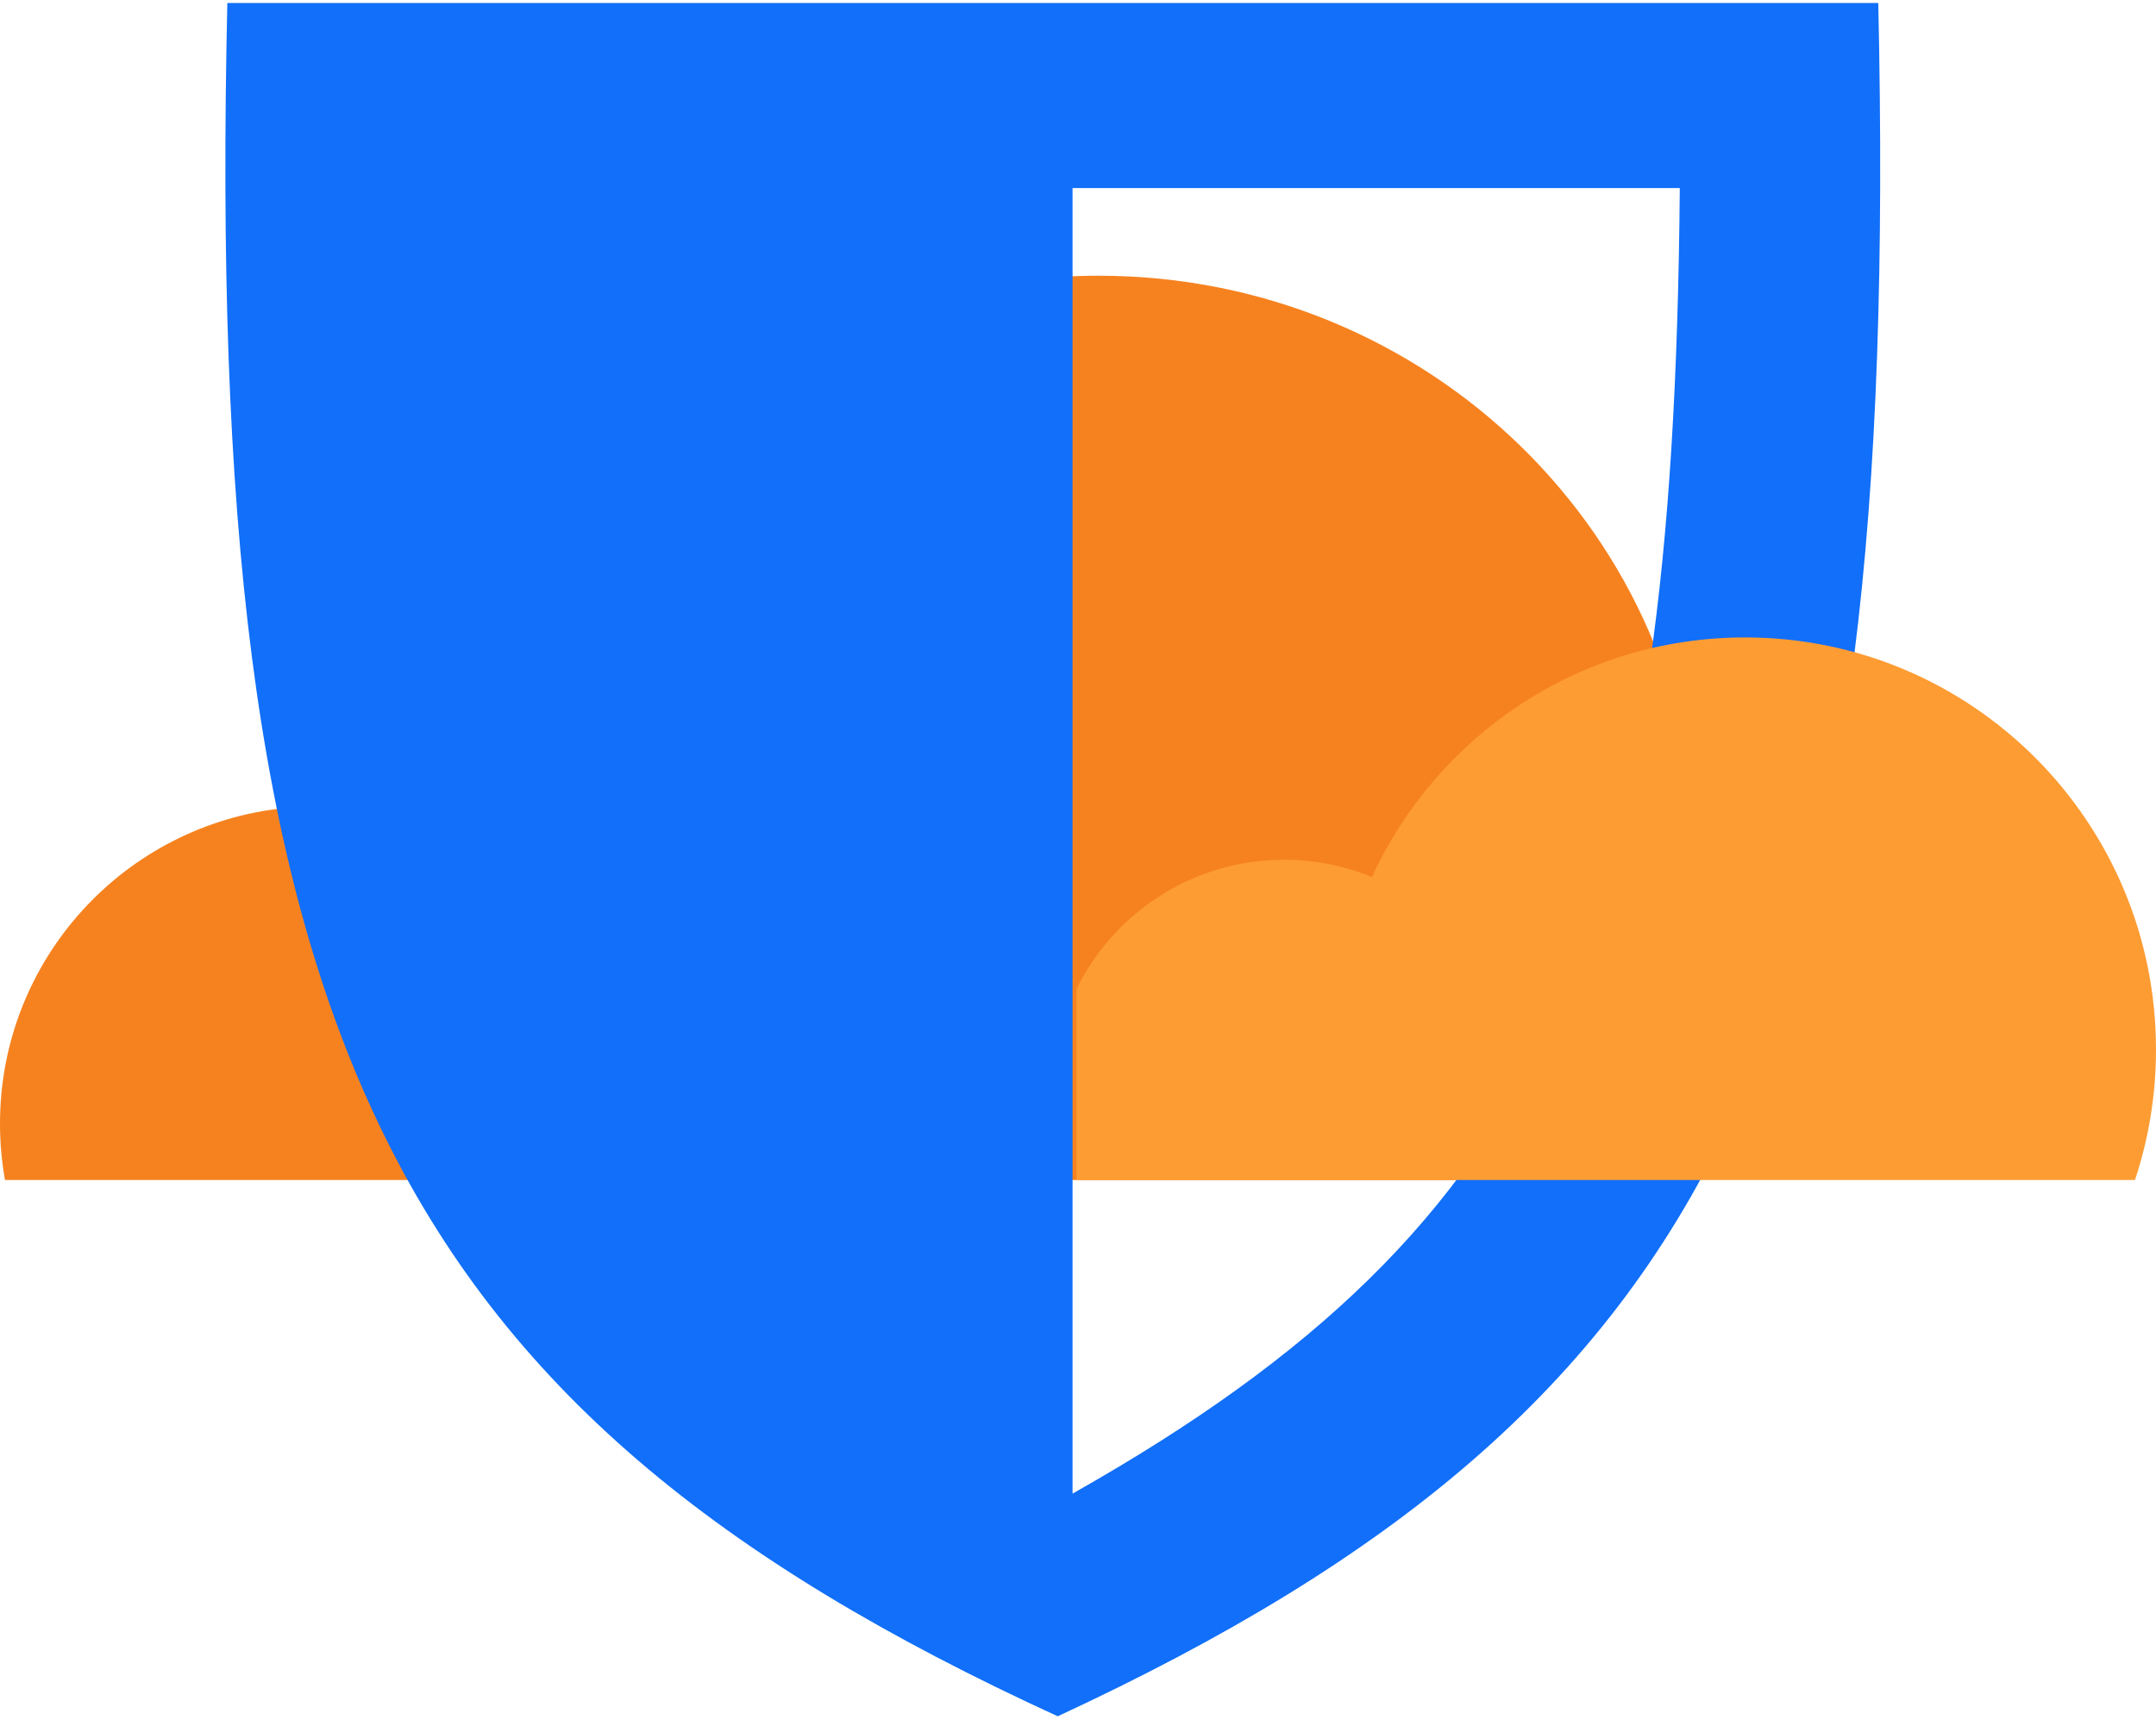
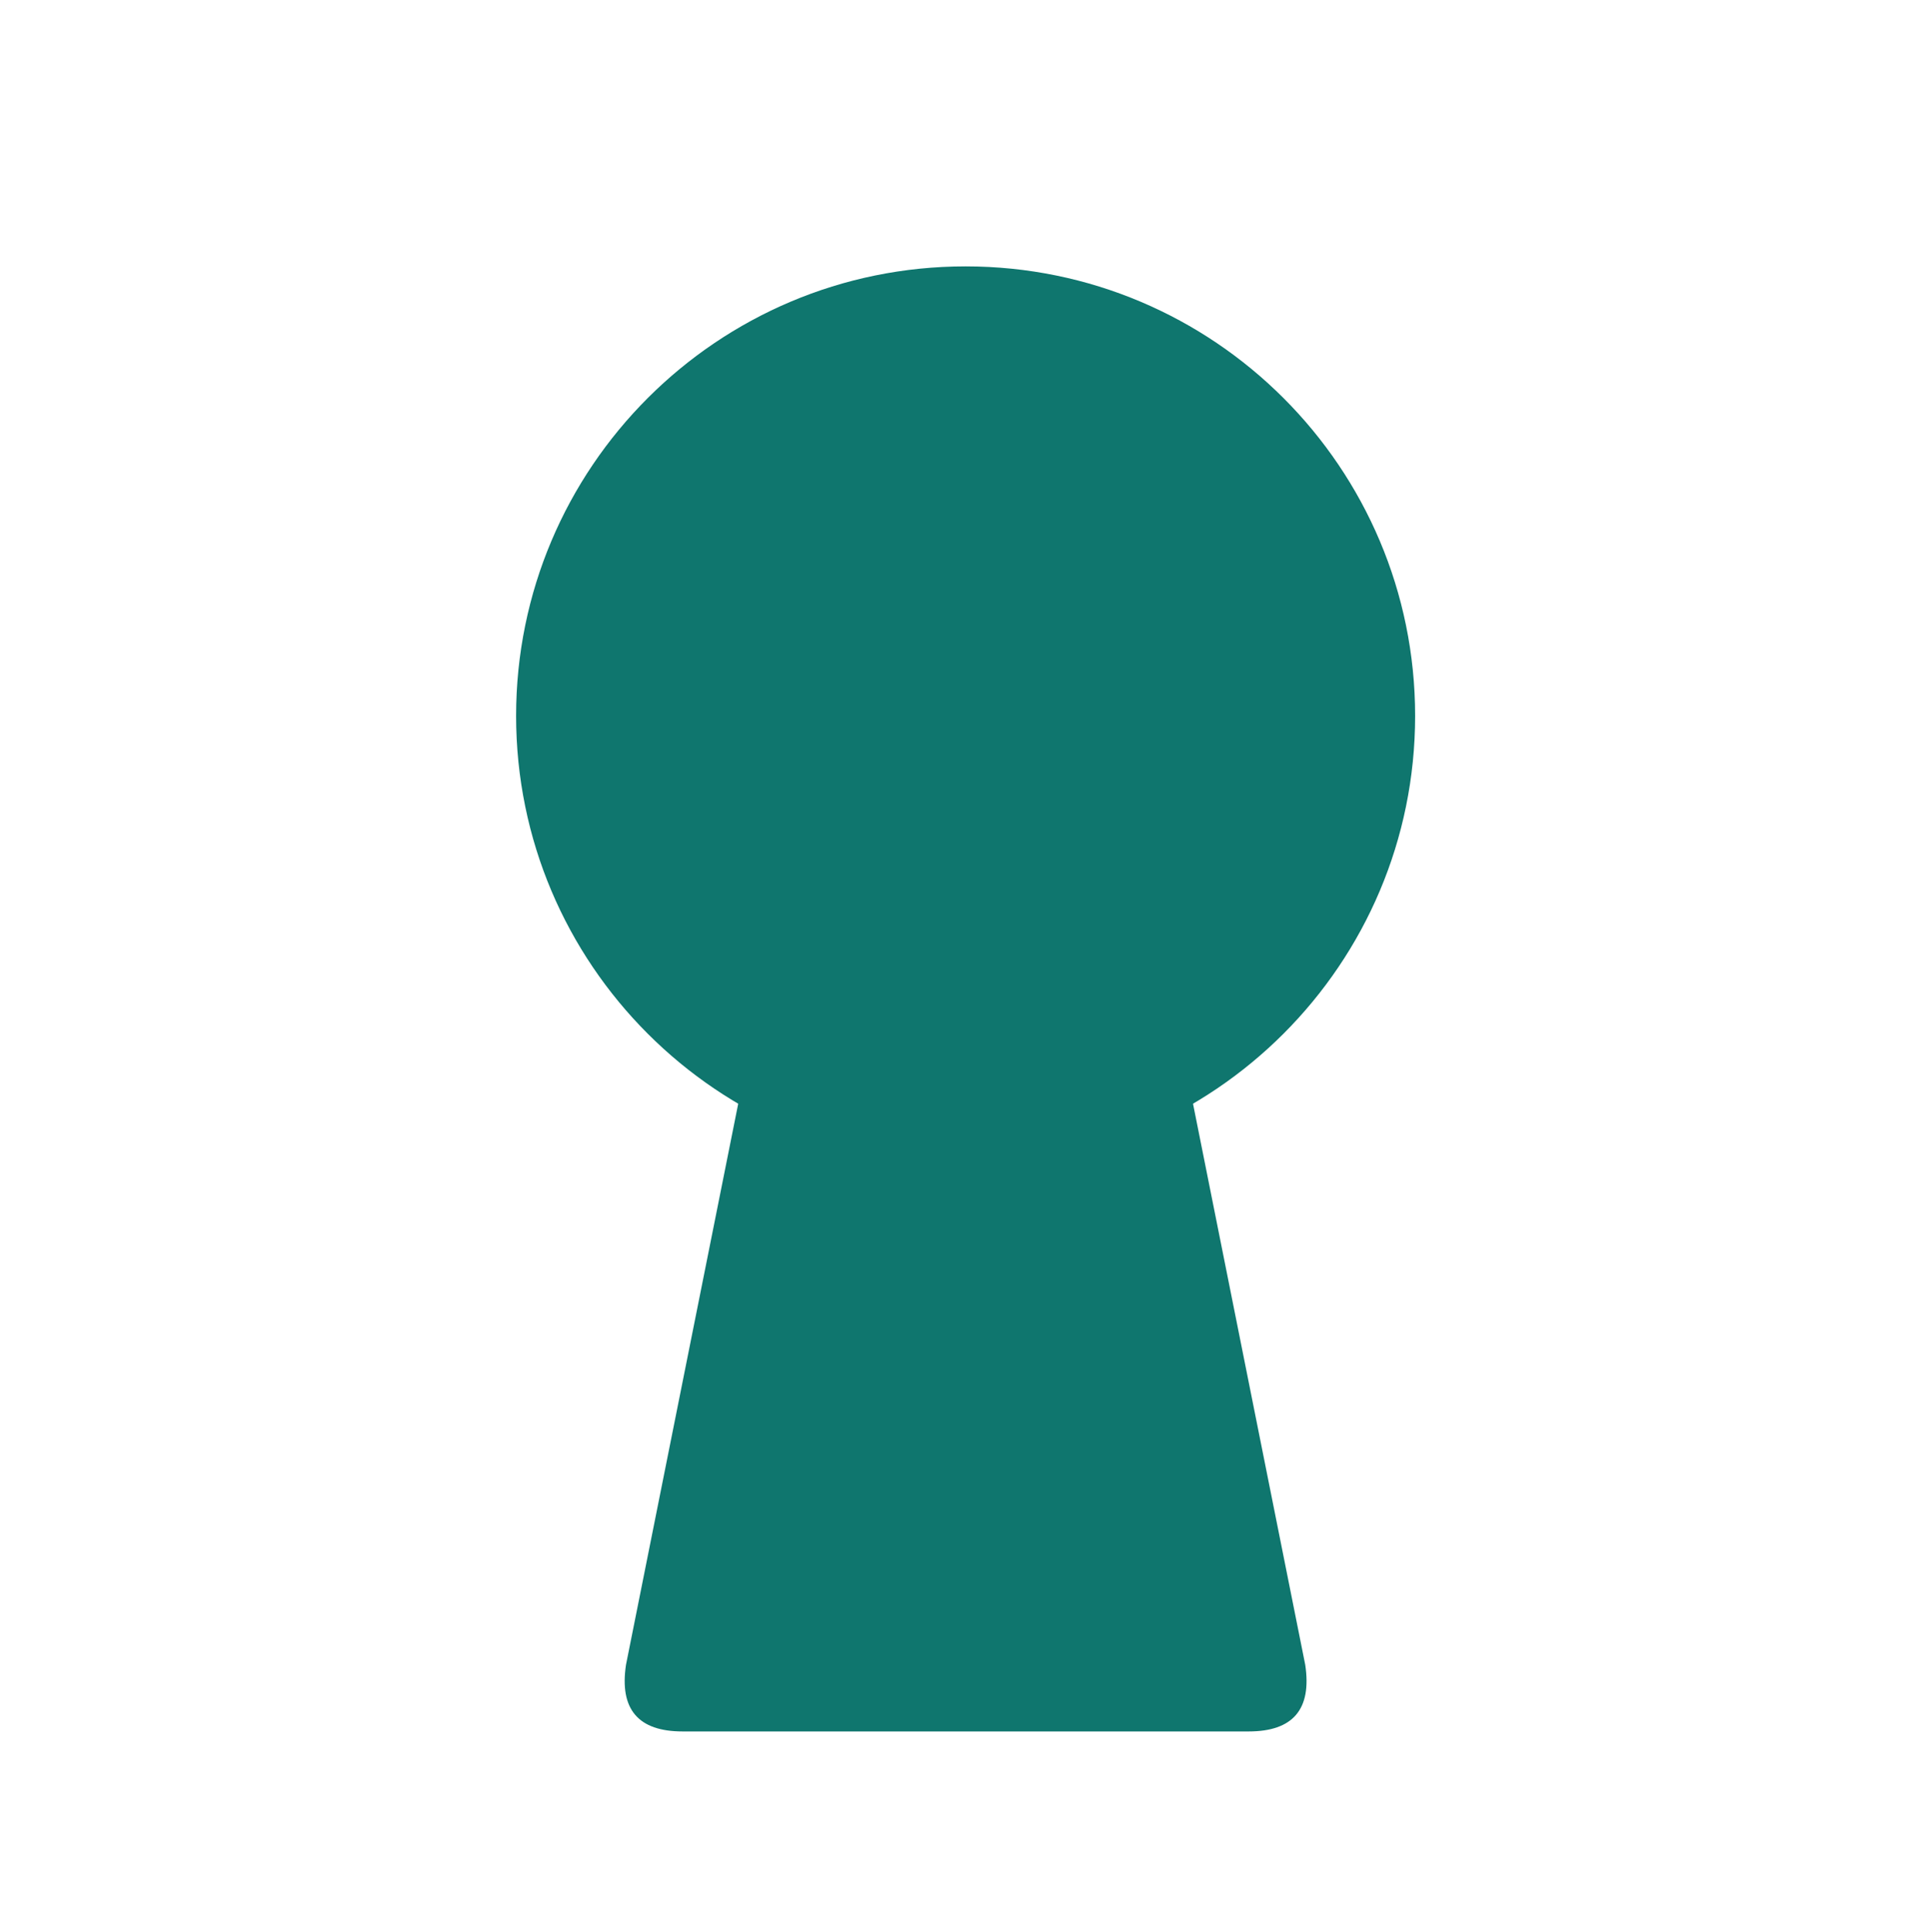
- <svg xmlns="http://www.w3.org/2000/svg" width="727" height="580" viewBox="0 0 727 580" fill="none">
-   <path d="M370.5 93C481.785 93 572 181.2 572 290C572 329.877 559.879 366.986 539.046 398H1.682C0.577 391.834 0 385.484 0 379C0 323.617 42.077 278.061 96.008 272.558C92.771 263.989 91 254.701 91 245C91 201.922 125.922 167 169 167C182.365 167 194.945 170.362 205.94 176.286C242.437 125.895 302.539 93 370.5 93Z" fill="#F6821F" />
-   <path fill-rule="evenodd" clip-rule="evenodd" d="M76.657 1.007C72.78 172.923 85.549 291.119 127.869 379.459C170.188 467.799 242.092 526.353 356.665 578.892C469.877 526.354 540.929 467.802 582.746 379.461C624.564 291.12 637.181 172.923 633.35 1.007H76.657ZM523.796 342.933C554.479 275.533 565.347 188.379 566.419 63.939L566.422 63.432H361.661V503.786L362.405 503.364C442.602 457.962 493.101 410.36 523.796 342.933Z" fill="#116FF9" />
-   <path d="M588.465 215C664.976 215 727 277.233 727 354C727 369.378 724.509 384.172 719.913 398H363V333.553C375.721 307.751 402.287 290 433 290C443.483 290 453.482 292.068 462.613 295.818C484.559 248.11 532.658 215 588.465 215Z" fill="#FD9C33" />
+ <svg xmlns="http://www.w3.org/2000/svg" width="580" height="580" viewBox="0 0 580 580" fill="none">
+   <g fill="#0F766E">
+     <circle cx="290" cy="215" r="135" />
+     <path d="M228 300 L352 300 L392 500 Q395 520 375 520 L205 520 Q185 520 188 500 Z" />
+   </g>
</svg>
